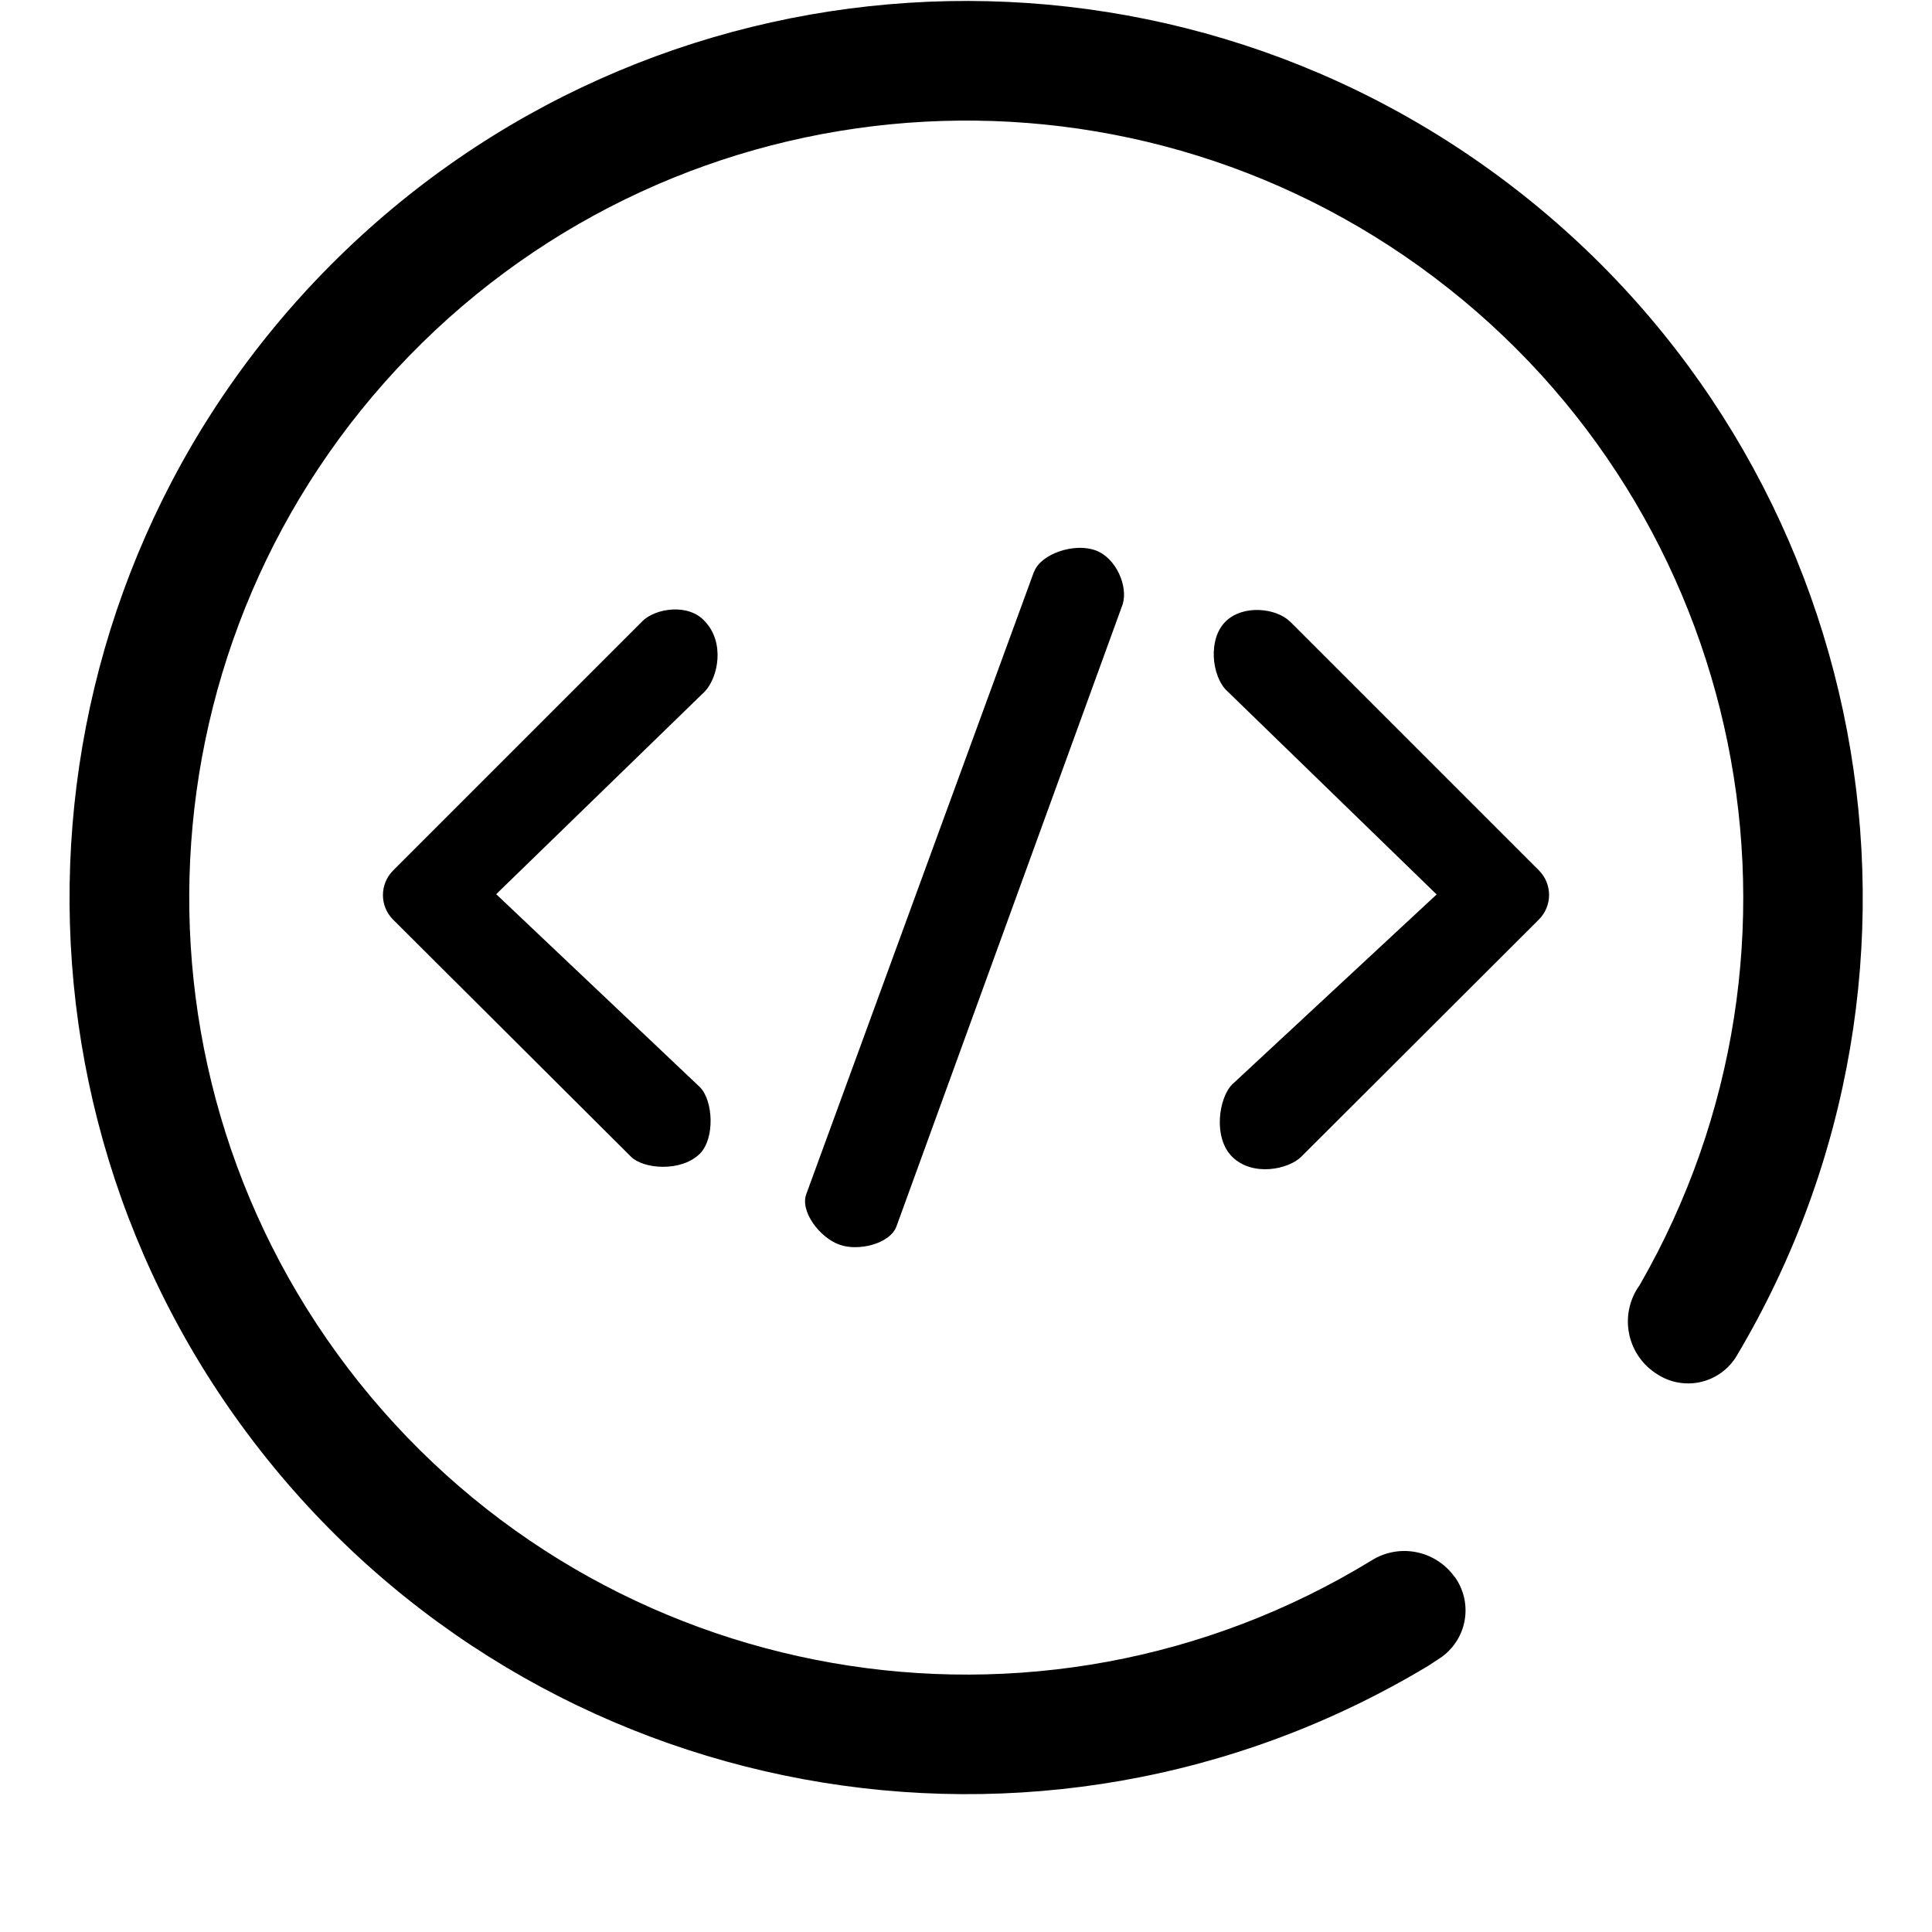
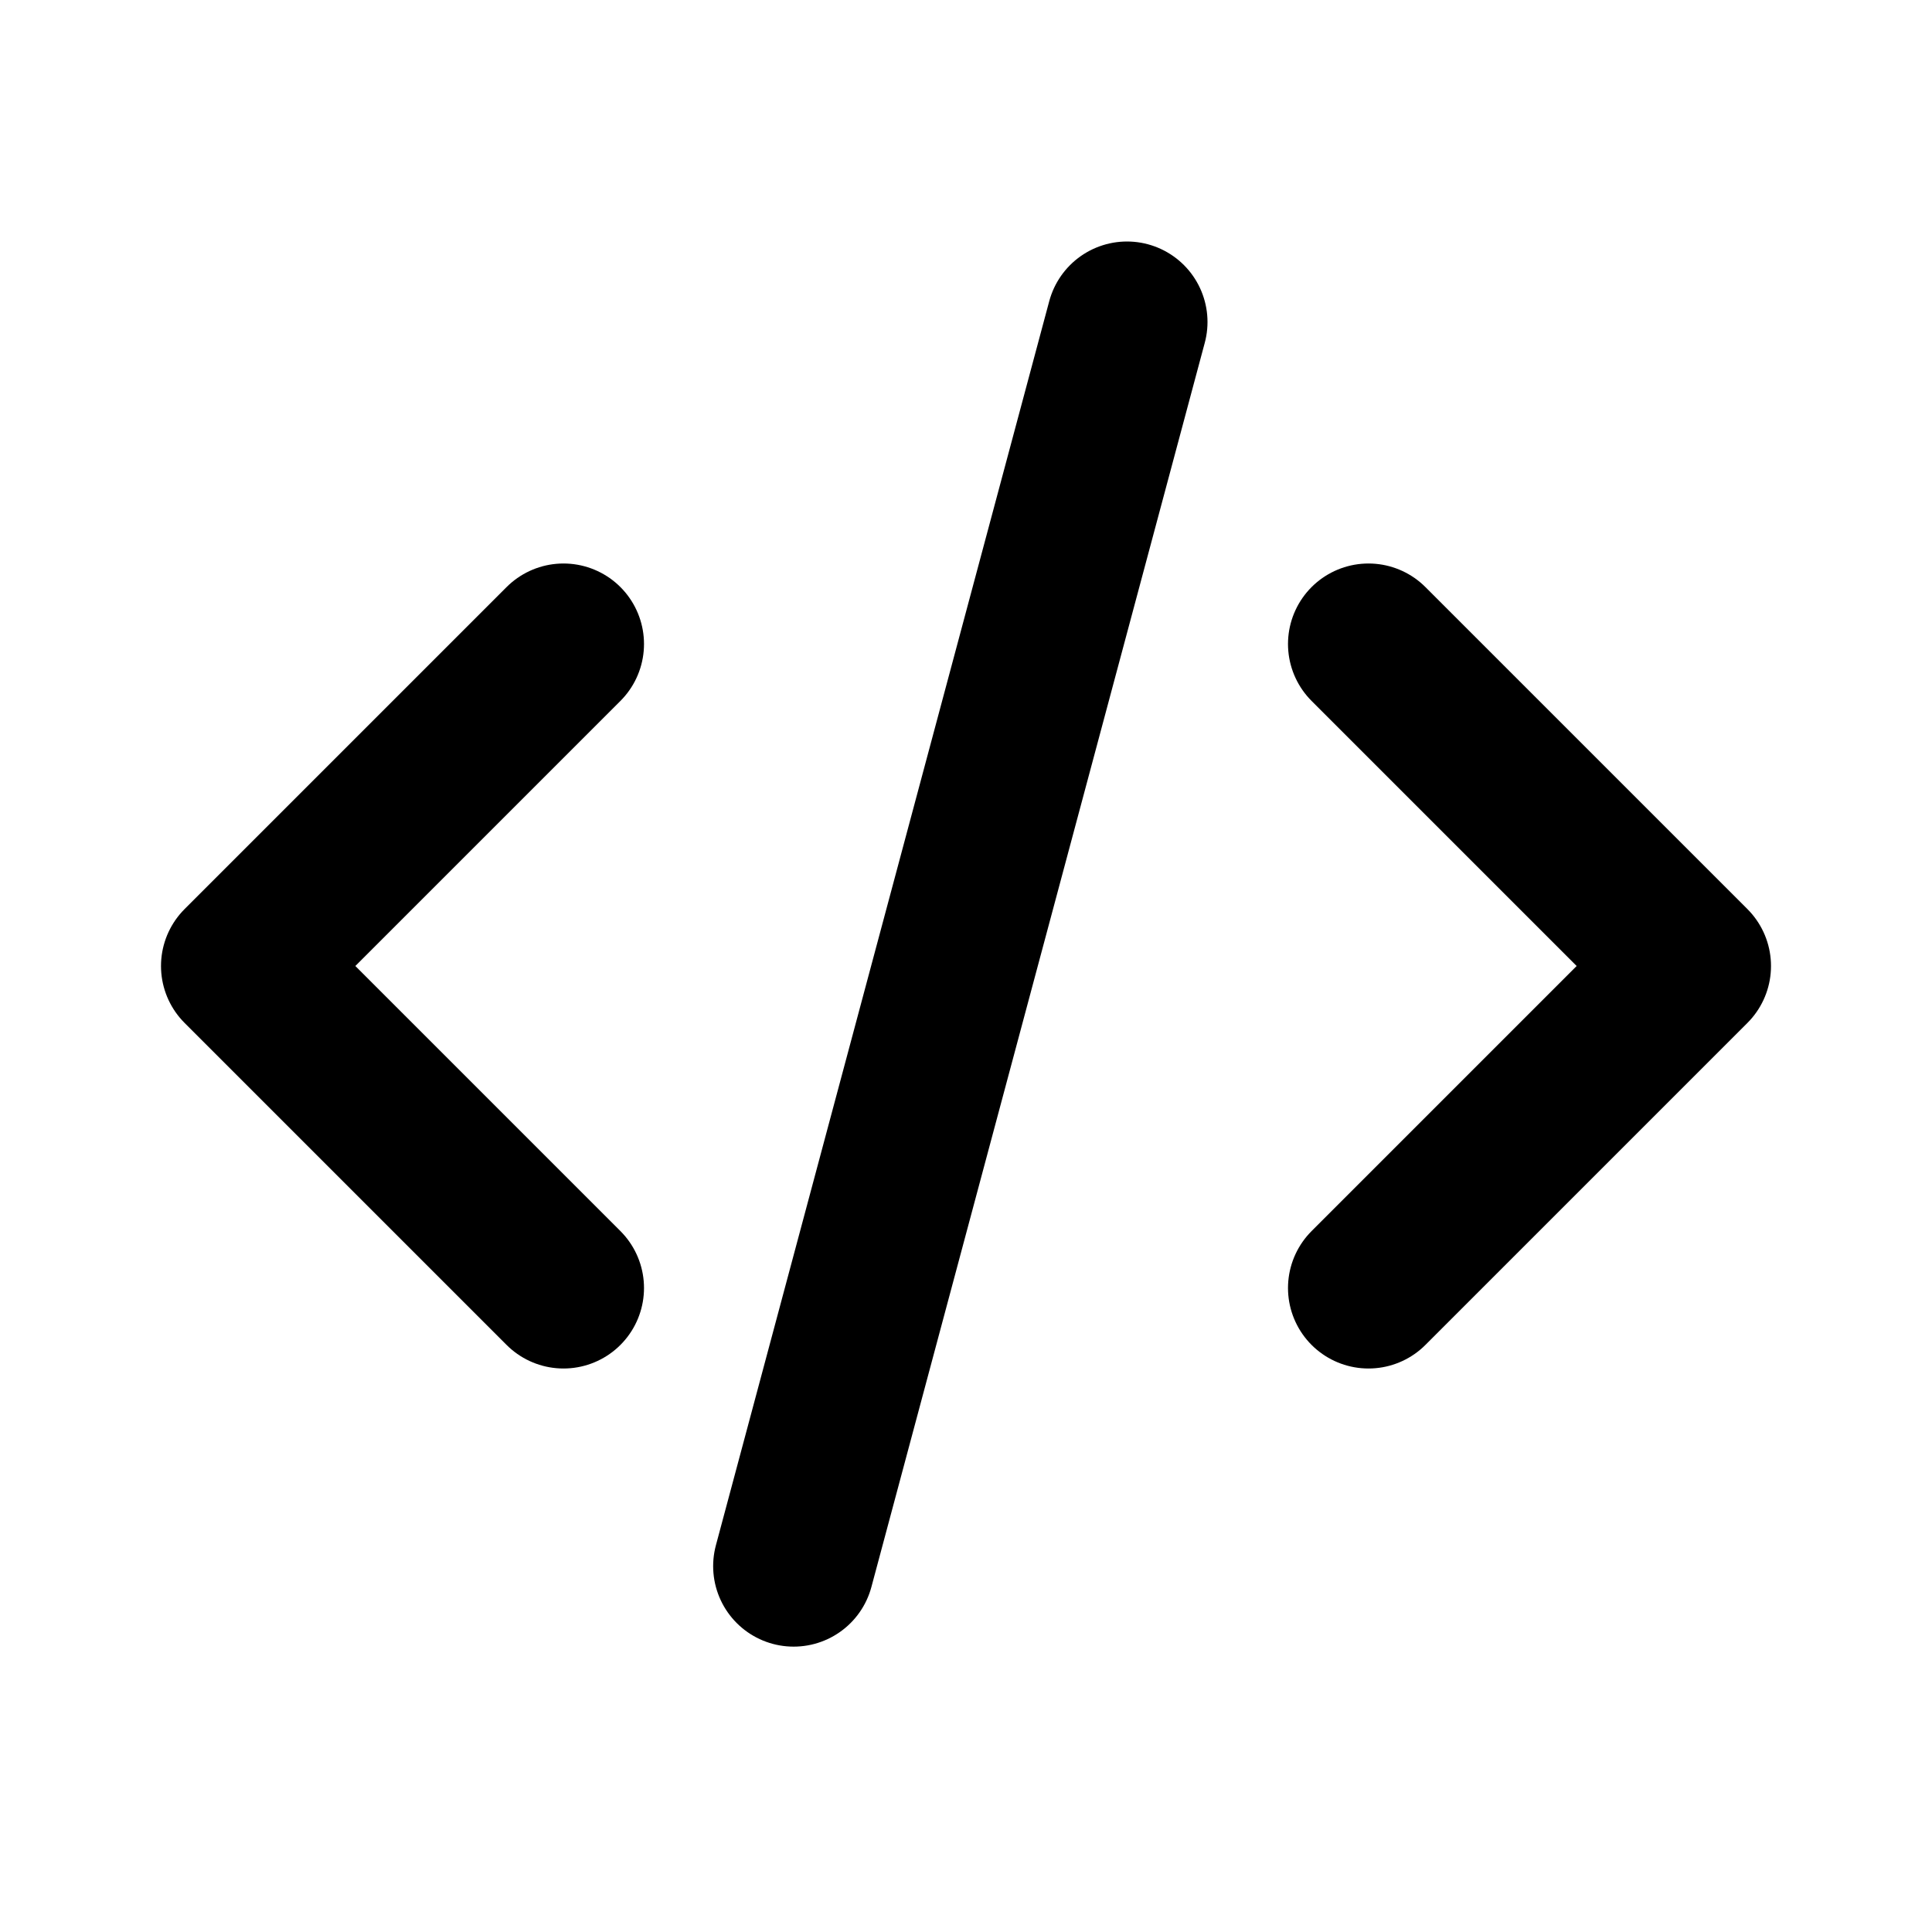
- <svg xmlns="http://www.w3.org/2000/svg" width="800px" height="800px" viewBox="0 0 1024 1024" class="icon" version="1.1">
-   <path d="M877.686 727.913l-0.585-0.366a32.899 32.899 0 0 1-8.042-46.423 411.817 411.817 0 1 0-141.829 145.777c14.622-8.992 33.63-5.118 43.645 8.773l0.146 0.073a30.413 30.413 0 0 1-7.969 43.207l-6.141 4.021a475.201 475.201 0 1 1 163.615-164.42 29.974 29.974 0 0 1-42.841 9.358z m-537.343-398.584c7.165-7.091 24.71-9.65 33.264 0 10.601 11.186 7.165 29.462 0 37.139l-110.612 107.469L370.902 576.141c7.165 7.091 8.115 27.342 0 35.384-9.796 9.723-29.828 8.188-36.481 1.535L208.31 487.388a18.423 18.423 0 0 1 0-25.953l132.033-132.033z m343.315 0l132.033 132.033a18.423 18.423 0 0 1 0 25.953L689.652 613.134c-6.653 6.58-25.588 10.747-36.554 0-10.308-10.235-7.091-31.29 0-38.382l108.346-100.67-111.855-108.638c-7.165-7.676-9.504-26.611 0-36.042 9.285-9.138 26.904-7.091 34.068 0z m-135.542-26.319c3.582-9.504 21.347-15.499 32.679-11.259 10.82 4.021 17.18 19.008 14.256 28.512l-119.897 329.716c-3.509 9.504-20.616 13.306-30.194 9.723-10.162-3.509-21.201-17.546-17.546-26.977l120.628-329.716z" fill="currentColor" />
+ <svg xmlns="http://www.w3.org/2000/svg" width="800px" height="800px" viewBox="0 0 24 24" fill="none">
+   <path d="M7 8L3 12L7 16" stroke="currentColor" stroke-width="2" stroke-linecap="round" stroke-linejoin="round" />
+   <path d="M17 8L21 12L17 16" stroke="currentColor" stroke-width="2" stroke-linecap="round" stroke-linejoin="round" />
+   <path d="M14 4L9.859 19.455" stroke="currentColor" stroke-width="2" stroke-linecap="round" stroke-linejoin="round" />
</svg>
